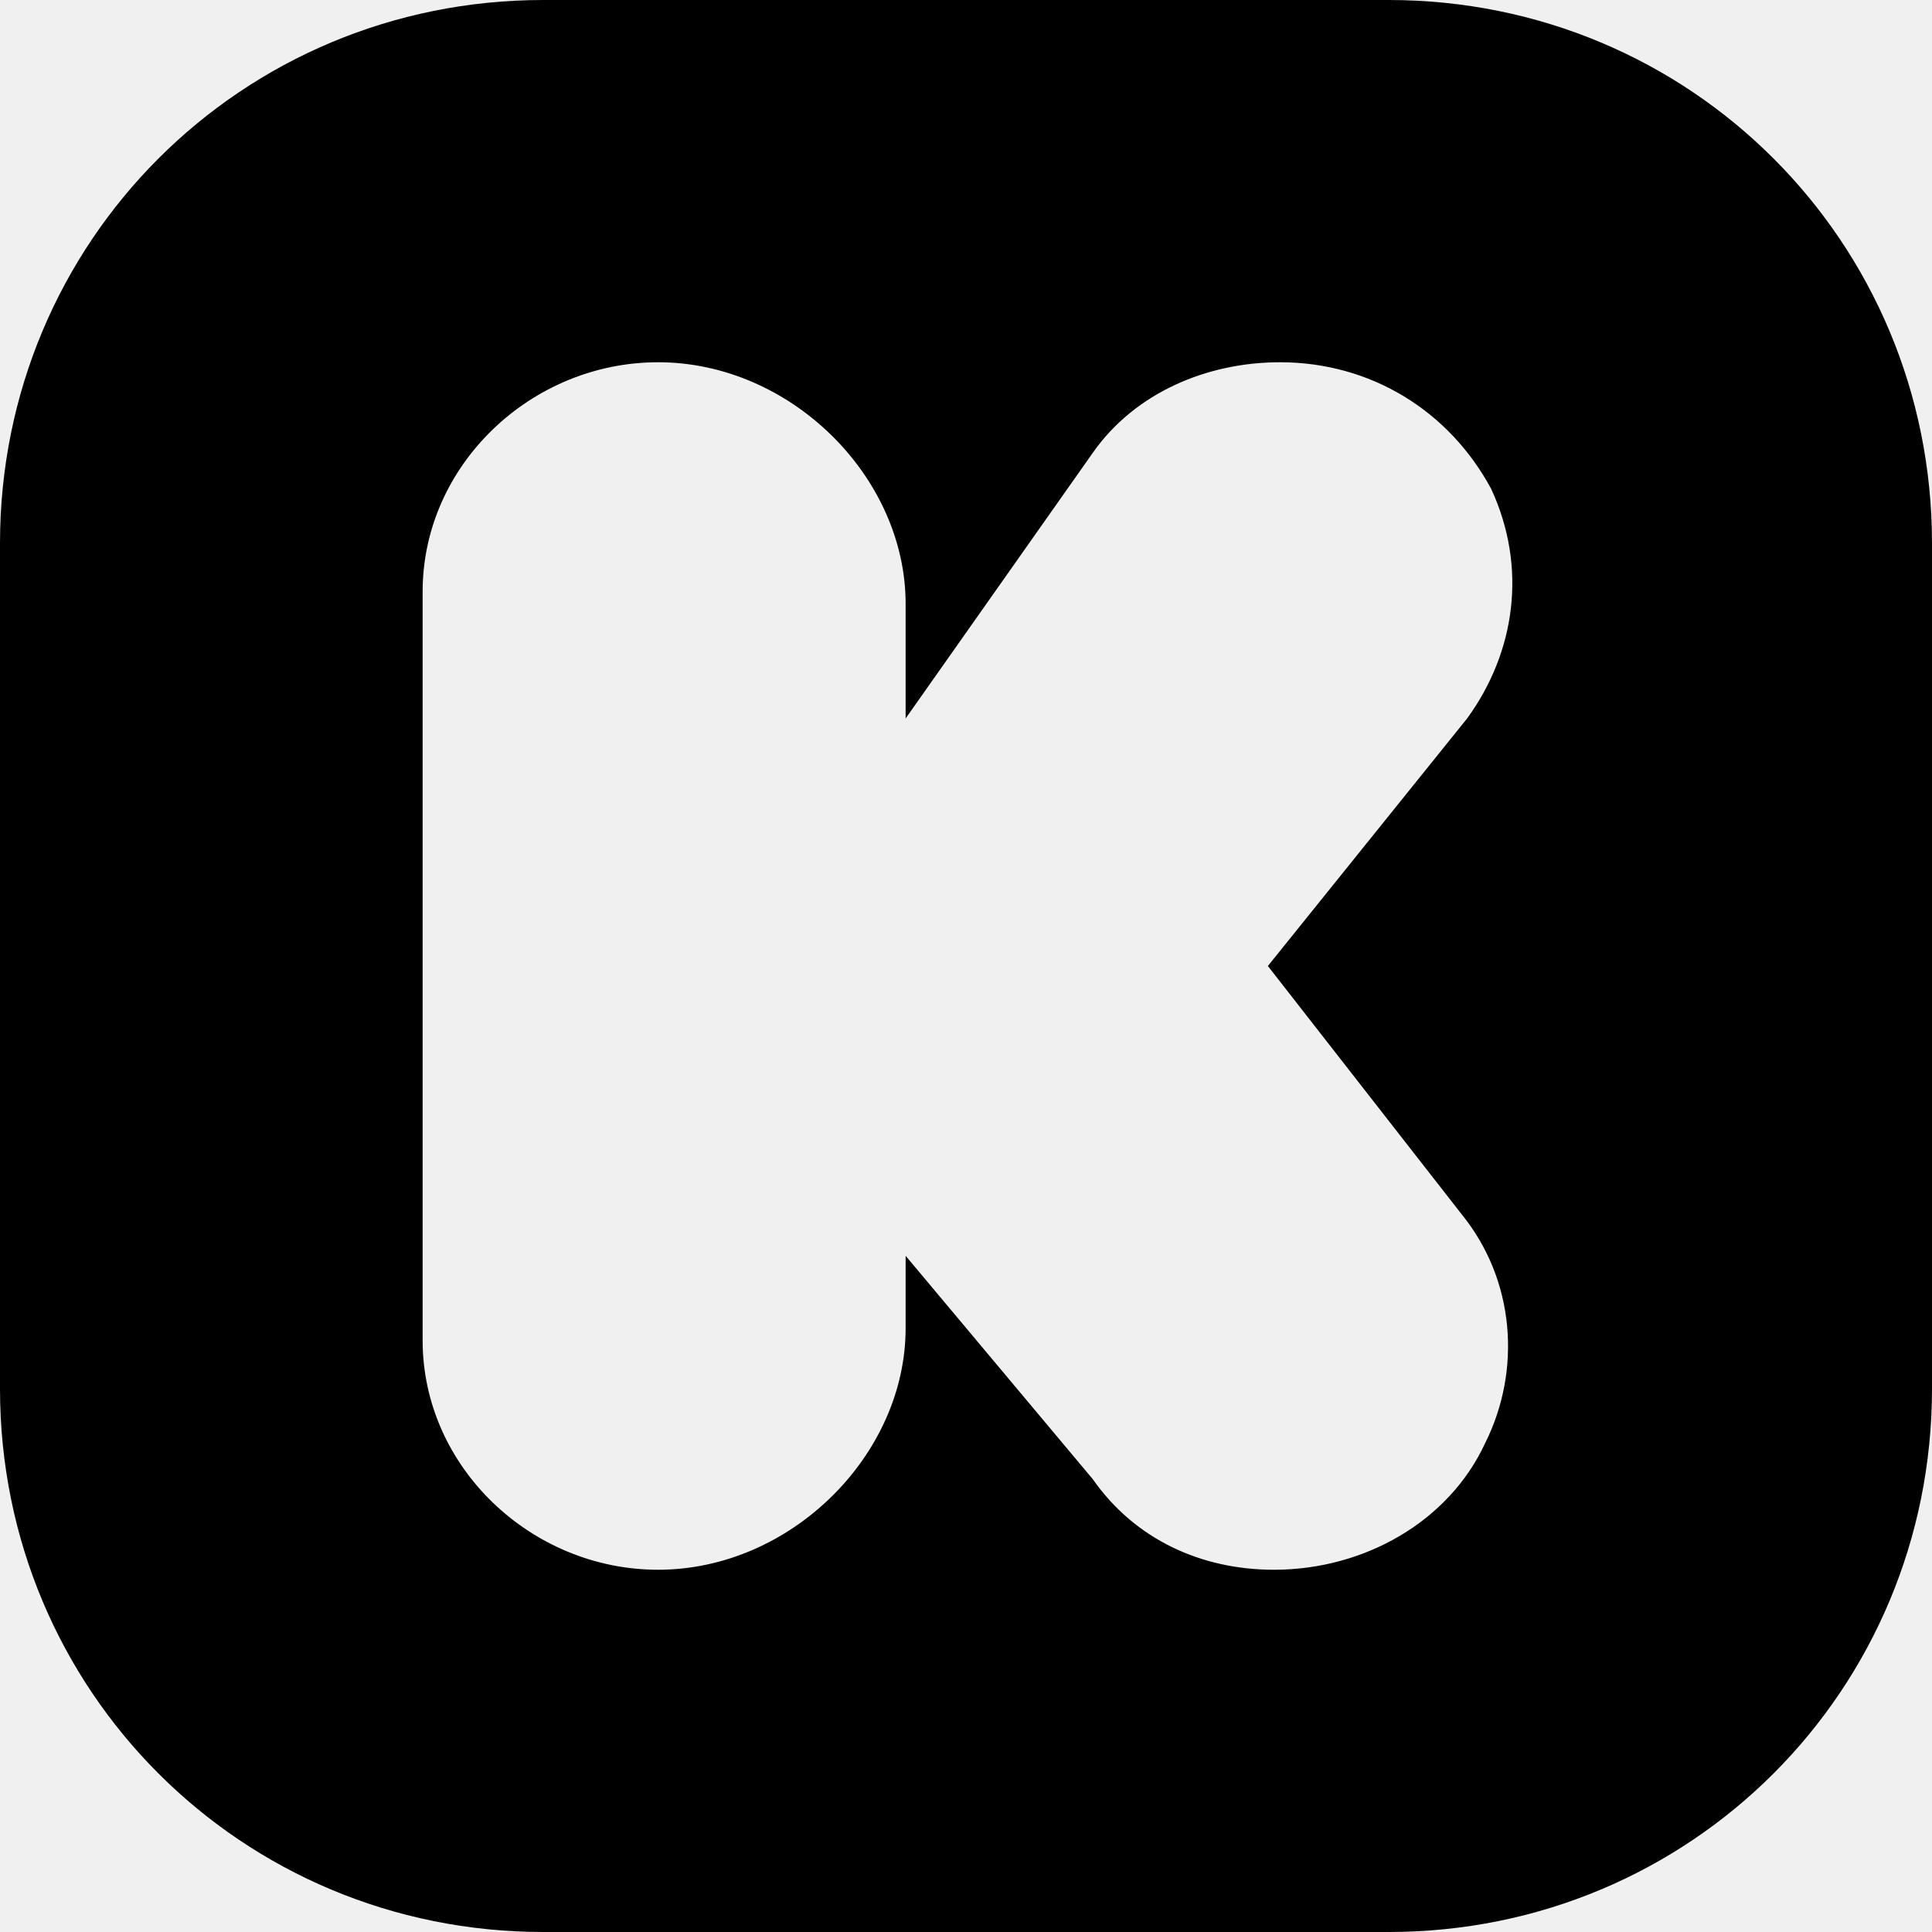
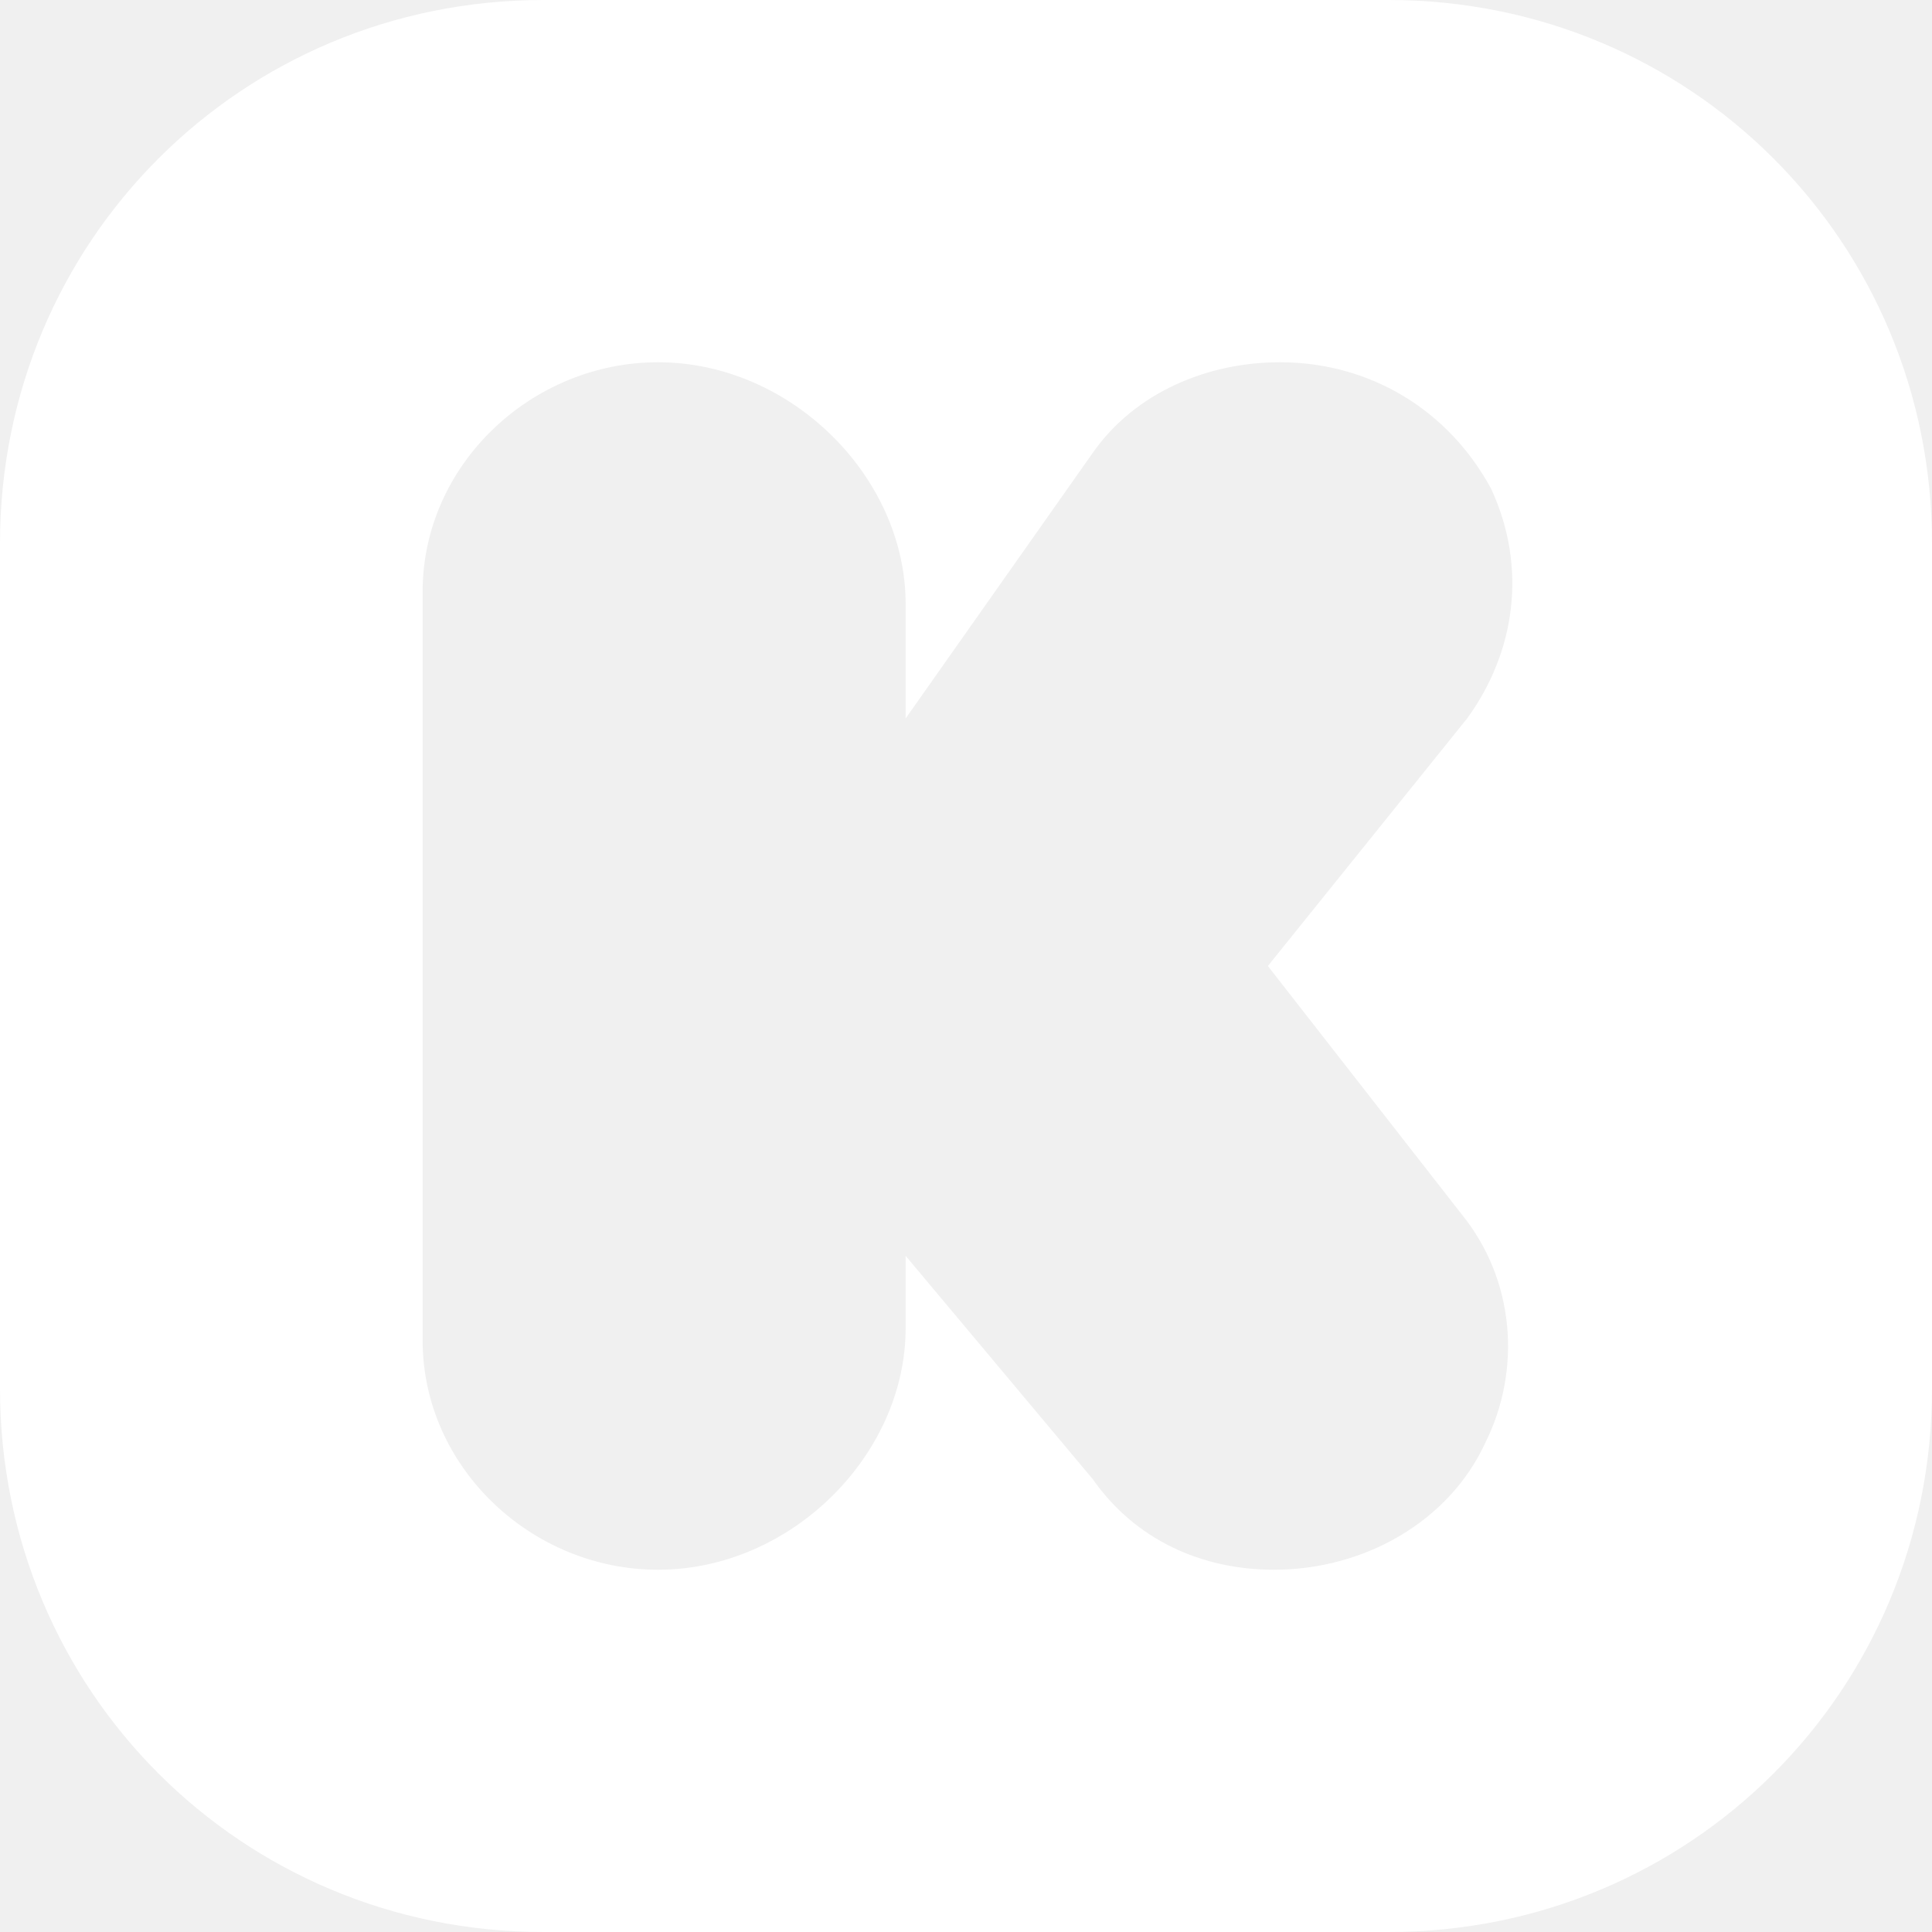
- <svg xmlns="http://www.w3.org/2000/svg" fill="#000000" height="800px" width="800px" version="1.1" id="Icons" viewBox="0 0 32 32" xml:space="preserve">
+ <svg xmlns="http://www.w3.org/2000/svg" fill="#FFFFFF" height="800px" width="800px" version="1.1" id="Icons" viewBox="0 0 32 32" xml:space="preserve">
  <path d="M23,0H9C4,0,0,4,0,9v14c0,5,4,9,9,9h14c5,0,9-4,9-9V9C32,4,28,0,23,0z M24.2,20.1c0.9,1.1,1,2.6,0.4,3.8  c-0.6,1.3-2,2.1-3.5,2.1c-1.2,0-2.3-0.5-3-1.5L15,20.8V22c0,2.1-1.9,4-4.1,4C8.8,26,7,24.3,7,22.2V9.8C7,7.7,8.8,6,10.9,6  c2.2,0,4.1,1.9,4.1,4v1.9l3.1-4.4C18.8,6.5,20,6,21.2,6c1.5,0,2.8,0.8,3.5,2.1c0.6,1.3,0.4,2.7-0.4,3.8L21,16L24.2,20.1z" />
</svg>
